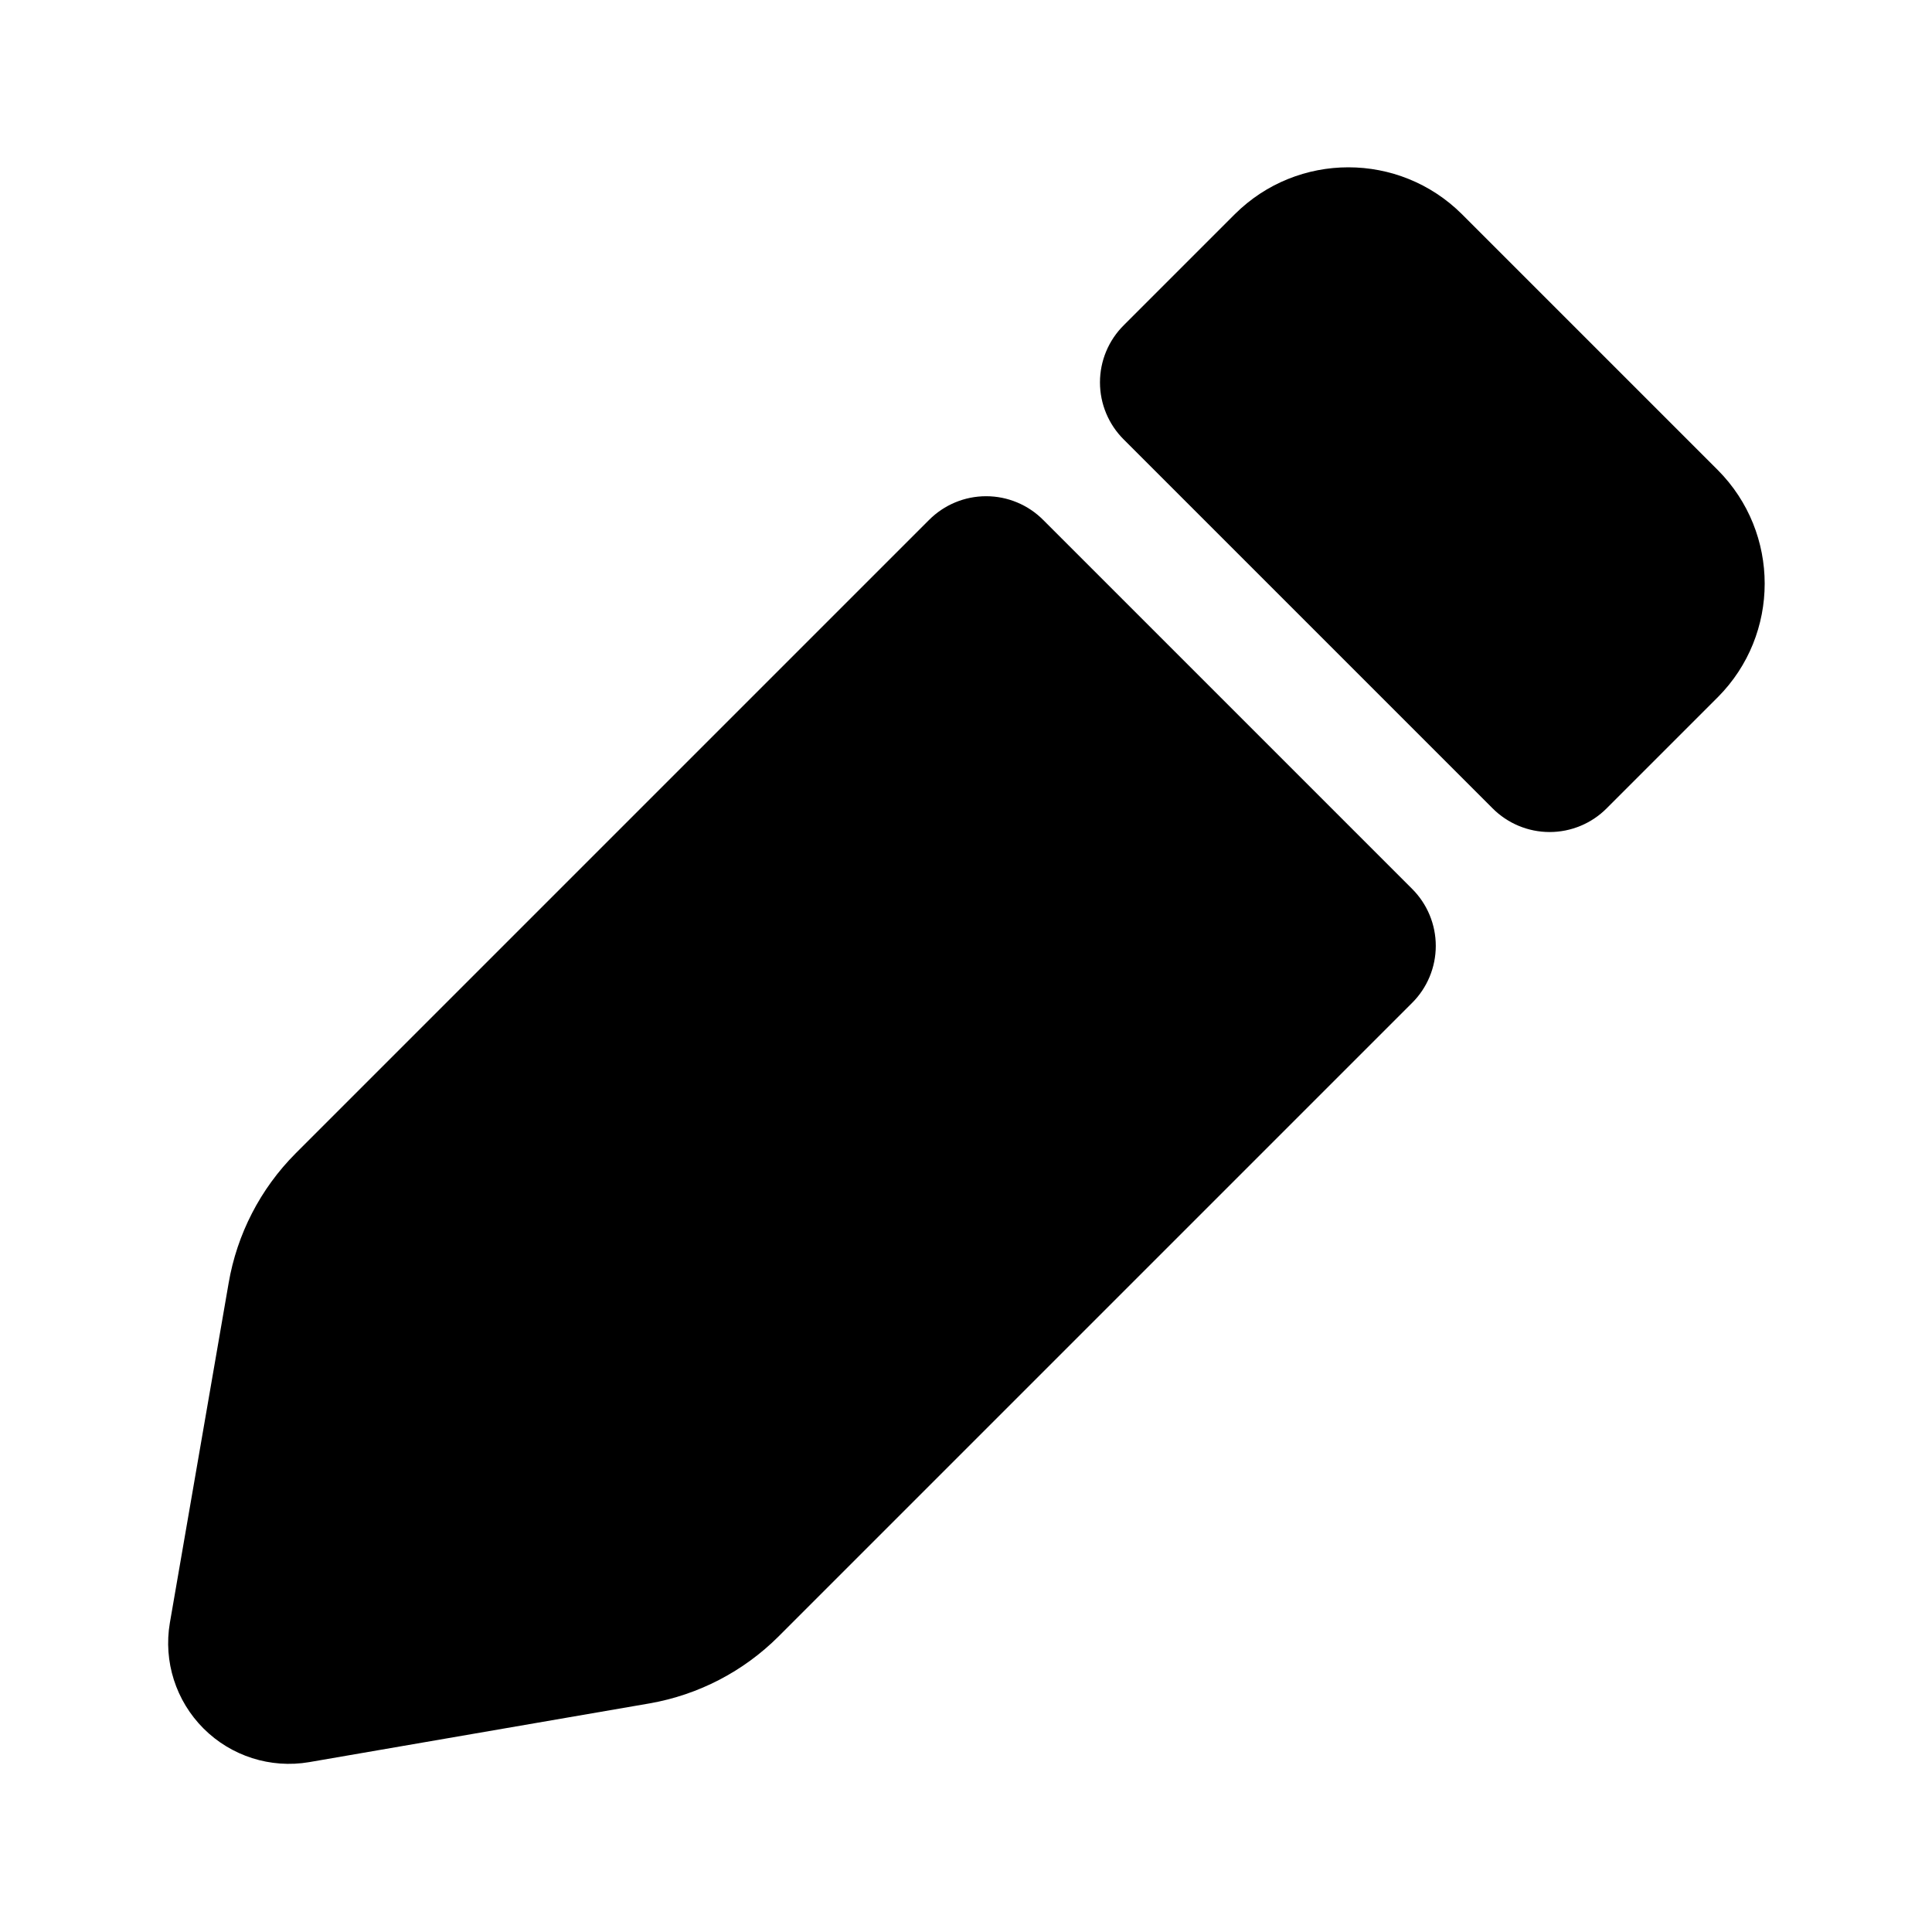
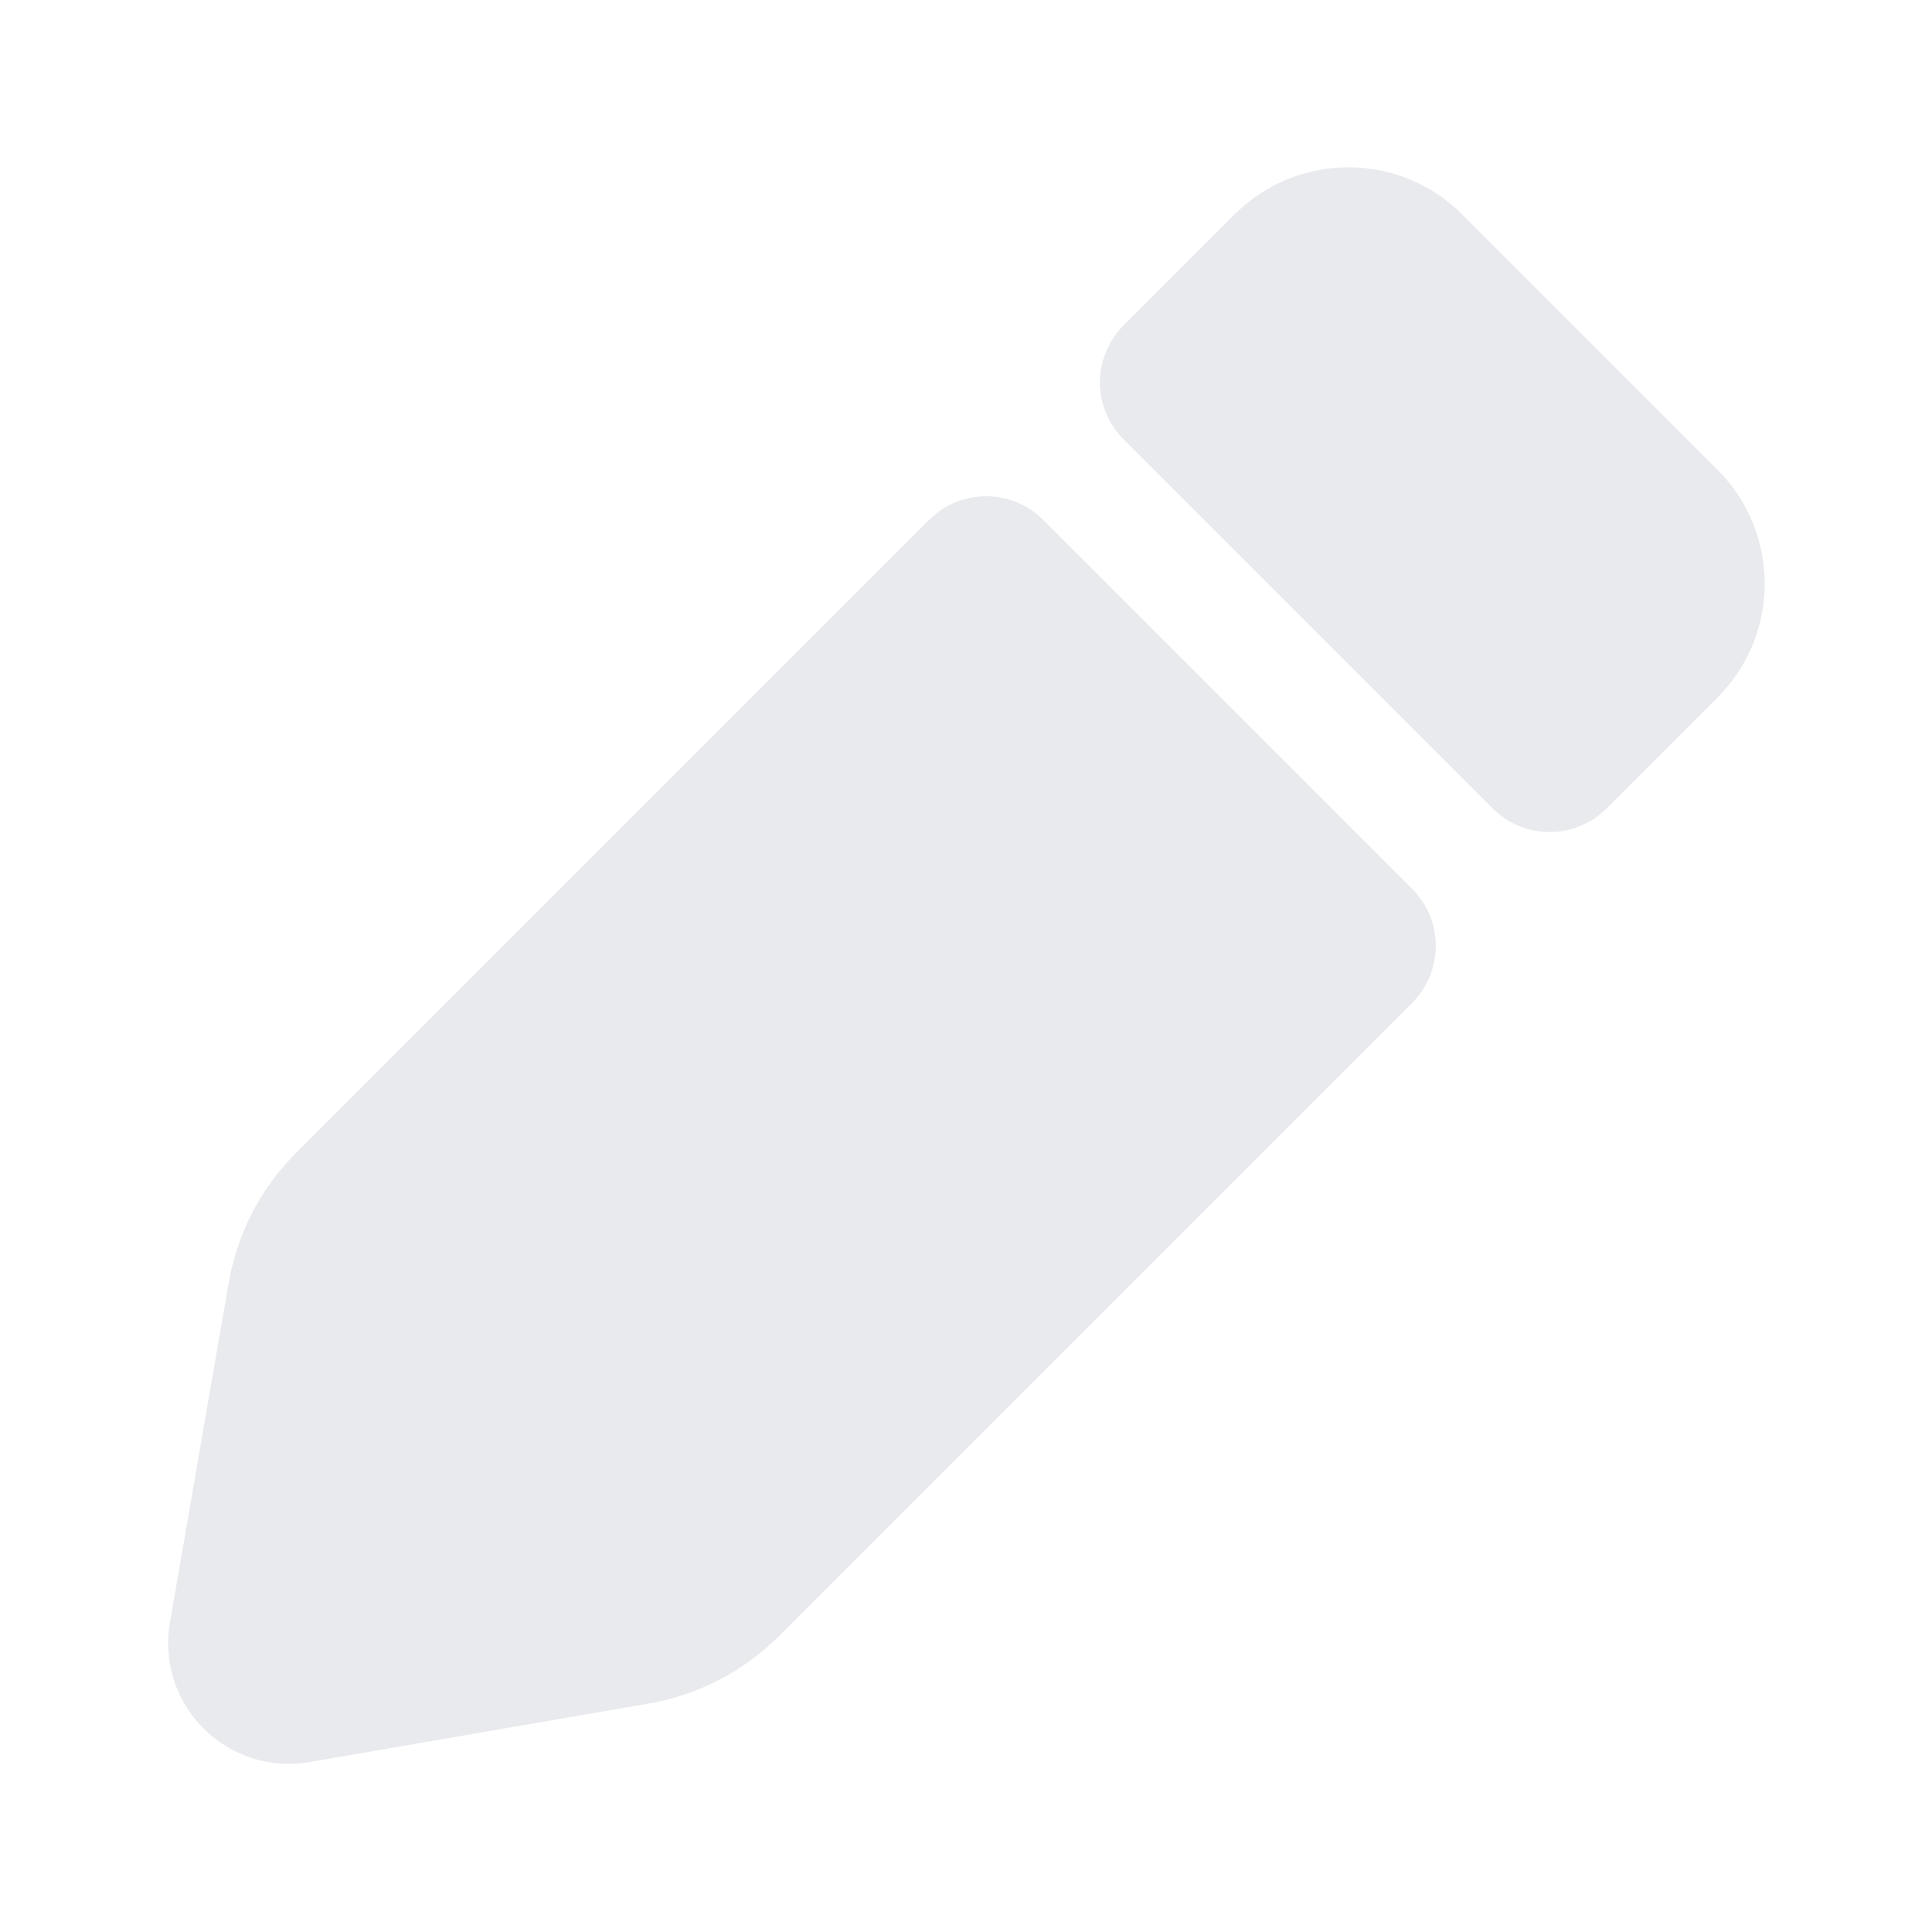
- <svg xmlns="http://www.w3.org/2000/svg" role="img" width="18" height="18" fill="none" viewBox="0 0 24 24">
-   <path fill="currentColor" d="m13.96 5.46 4.58 4.58a1 1 0 0 0 1.42 0l1.38-1.38a2 2 0 0 0 0-2.82l-3.18-3.18a2 2 0 0 0-2.82 0l-1.38 1.38a1 1 0 0 0 0 1.42ZM2.11 20.16l.73-4.22a3 3 0 0 1 .83-1.61l7.87-7.87a1 1 0 0 1 1.42 0l4.58 4.58a1 1 0 0 1 0 1.42l-7.87 7.87a3 3 0 0 1-1.6.83l-4.23.73a1.5 1.5 0 0 1-1.73-1.73Z" />
+ <svg xmlns="http://www.w3.org/2000/svg" role="img" width="18" height="18" fill="none" viewBox="0 0 24 24" version="1.1" id="svg1">
+   <defs id="defs1" />
+   <path fill="currentColor" d="m13.96 5.46 4.58 4.58a1 1 0 0 0 1.42 0l1.38-1.38a2 2 0 0 0 0-2.82l-3.18-3.18a2 2 0 0 0-2.82 0l-1.38 1.38a1 1 0 0 0 0 1.42ZM2.11 20.16l.73-4.22a3 3 0 0 1 .83-1.61l7.87-7.87a1 1 0 0 1 1.42 0l4.58 4.58a1 1 0 0 1 0 1.42l-7.87 7.87a3 3 0 0 1-1.6.83l-4.23.73a1.5 1.5 0 0 1-1.73-1.73Z" id="path1" style="fill:#e8eaed;fill-opacity:1" />
</svg>
